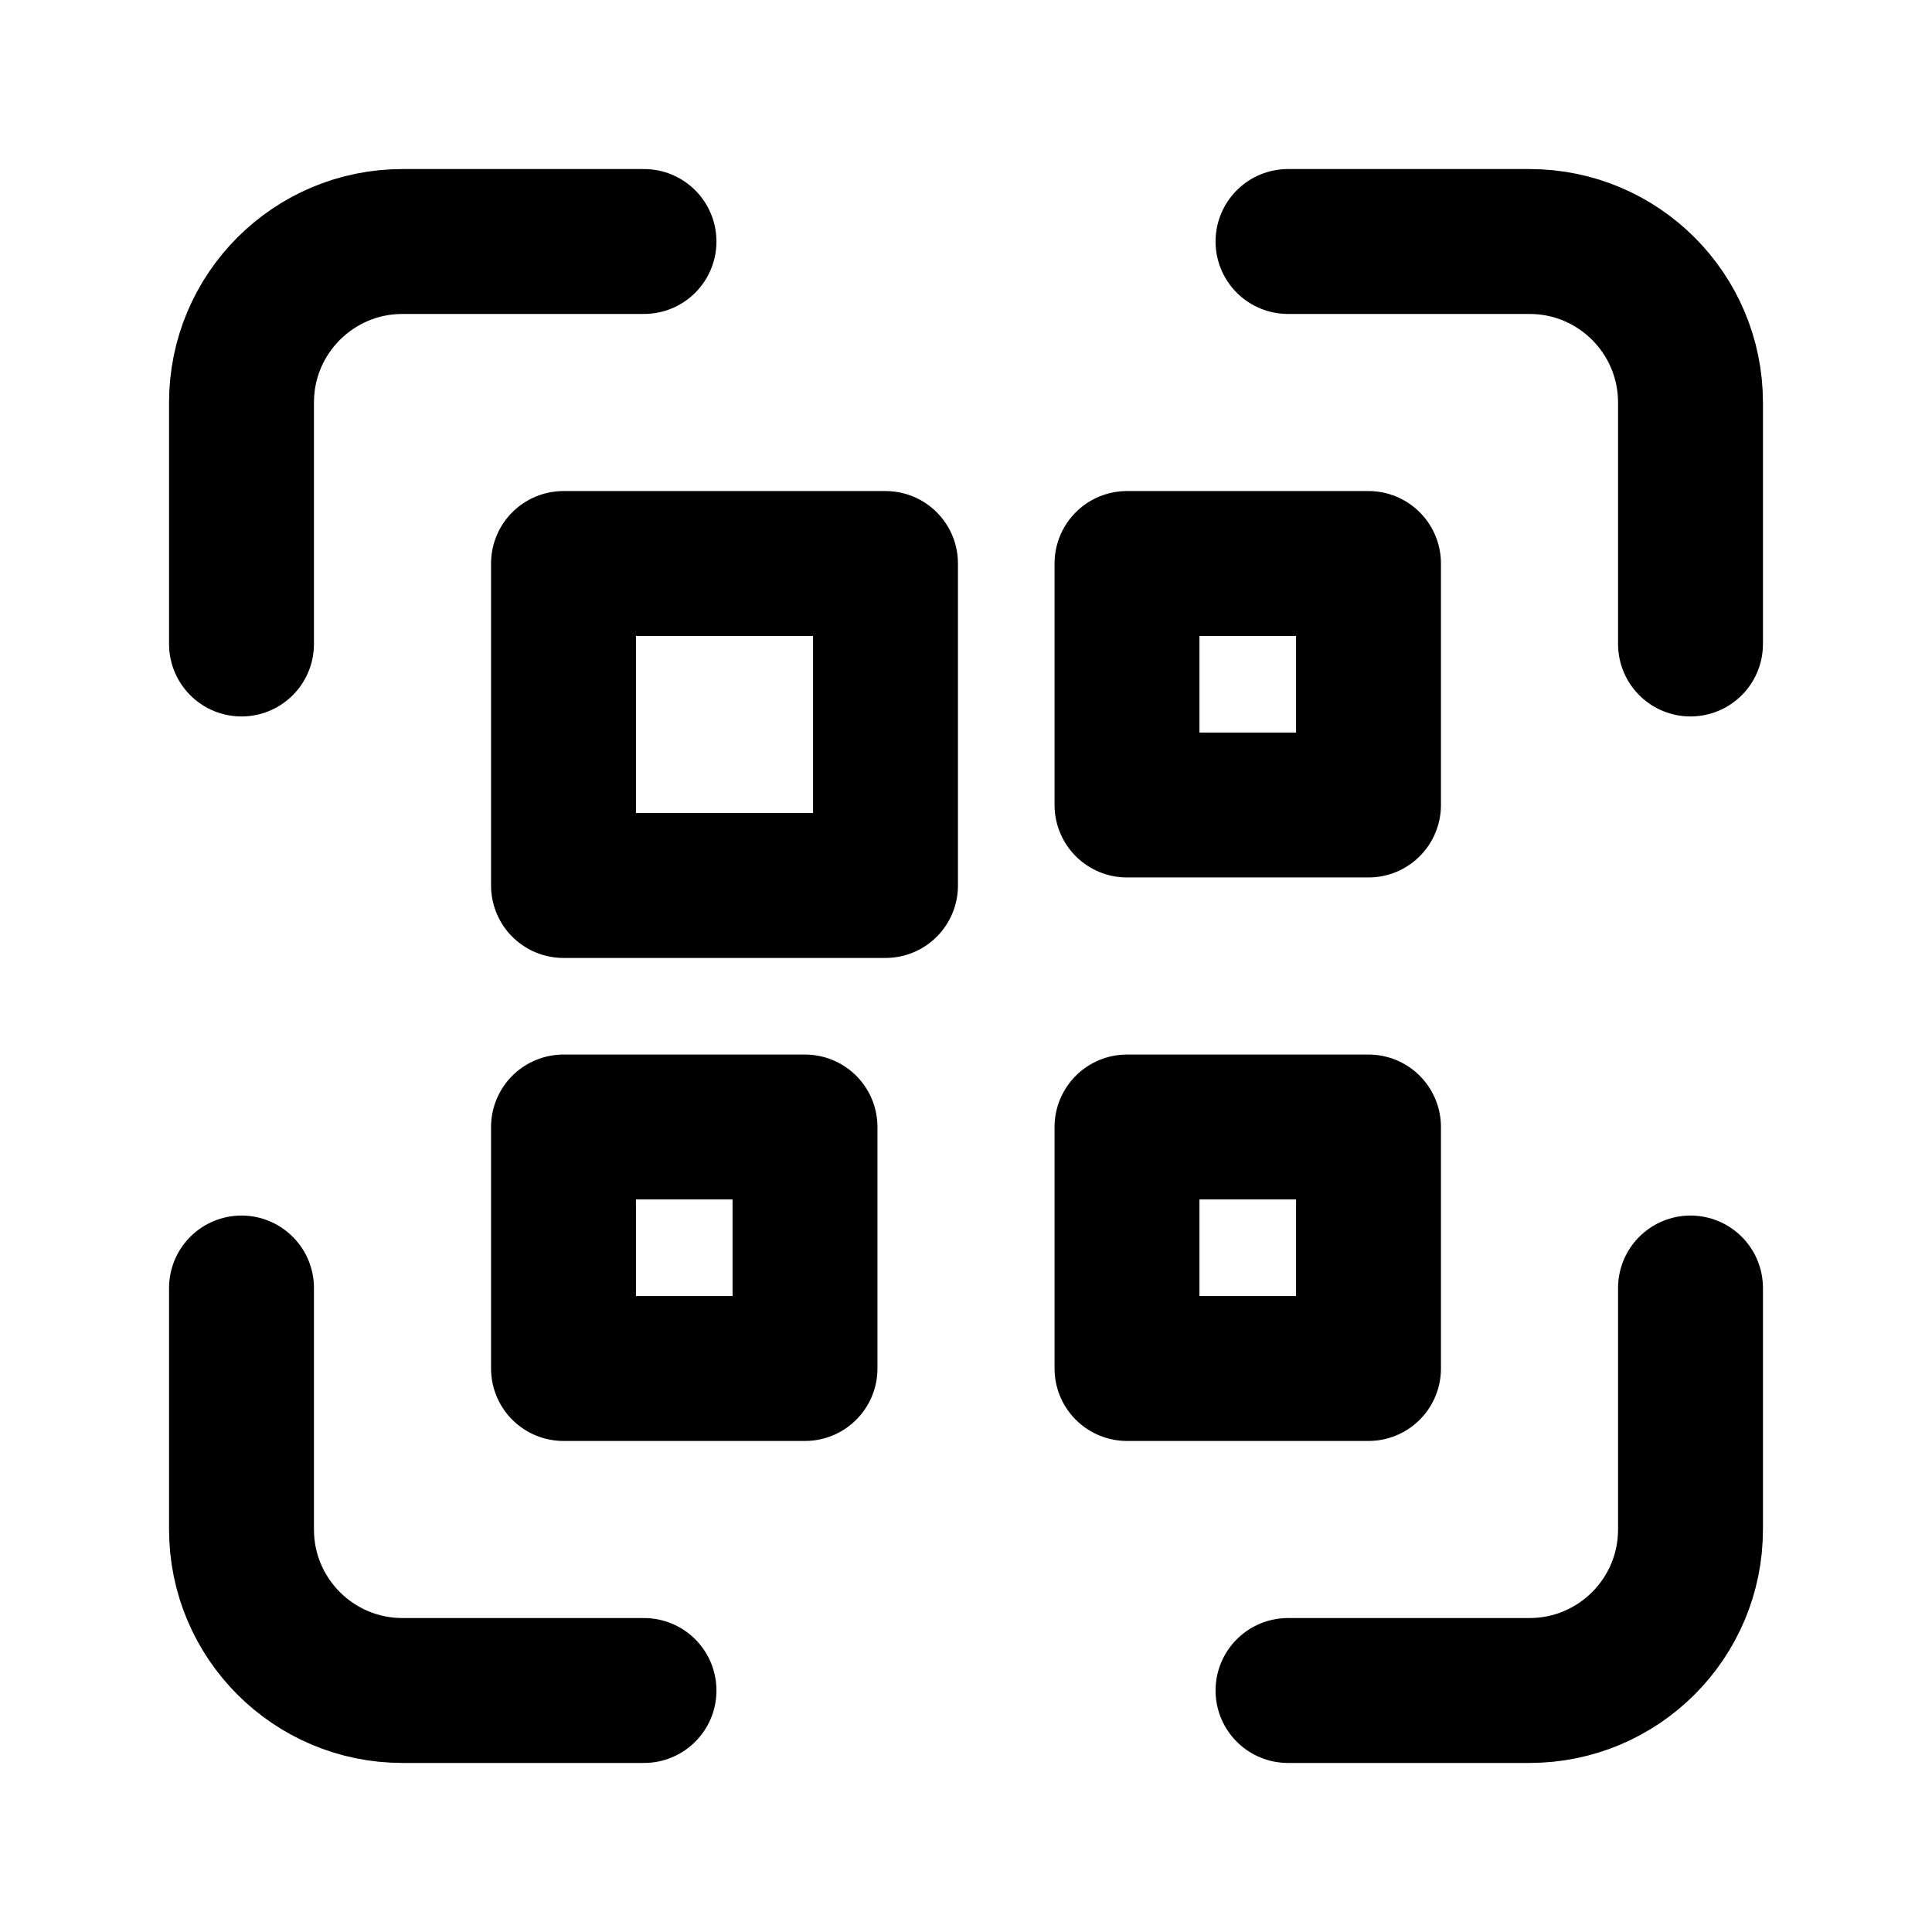
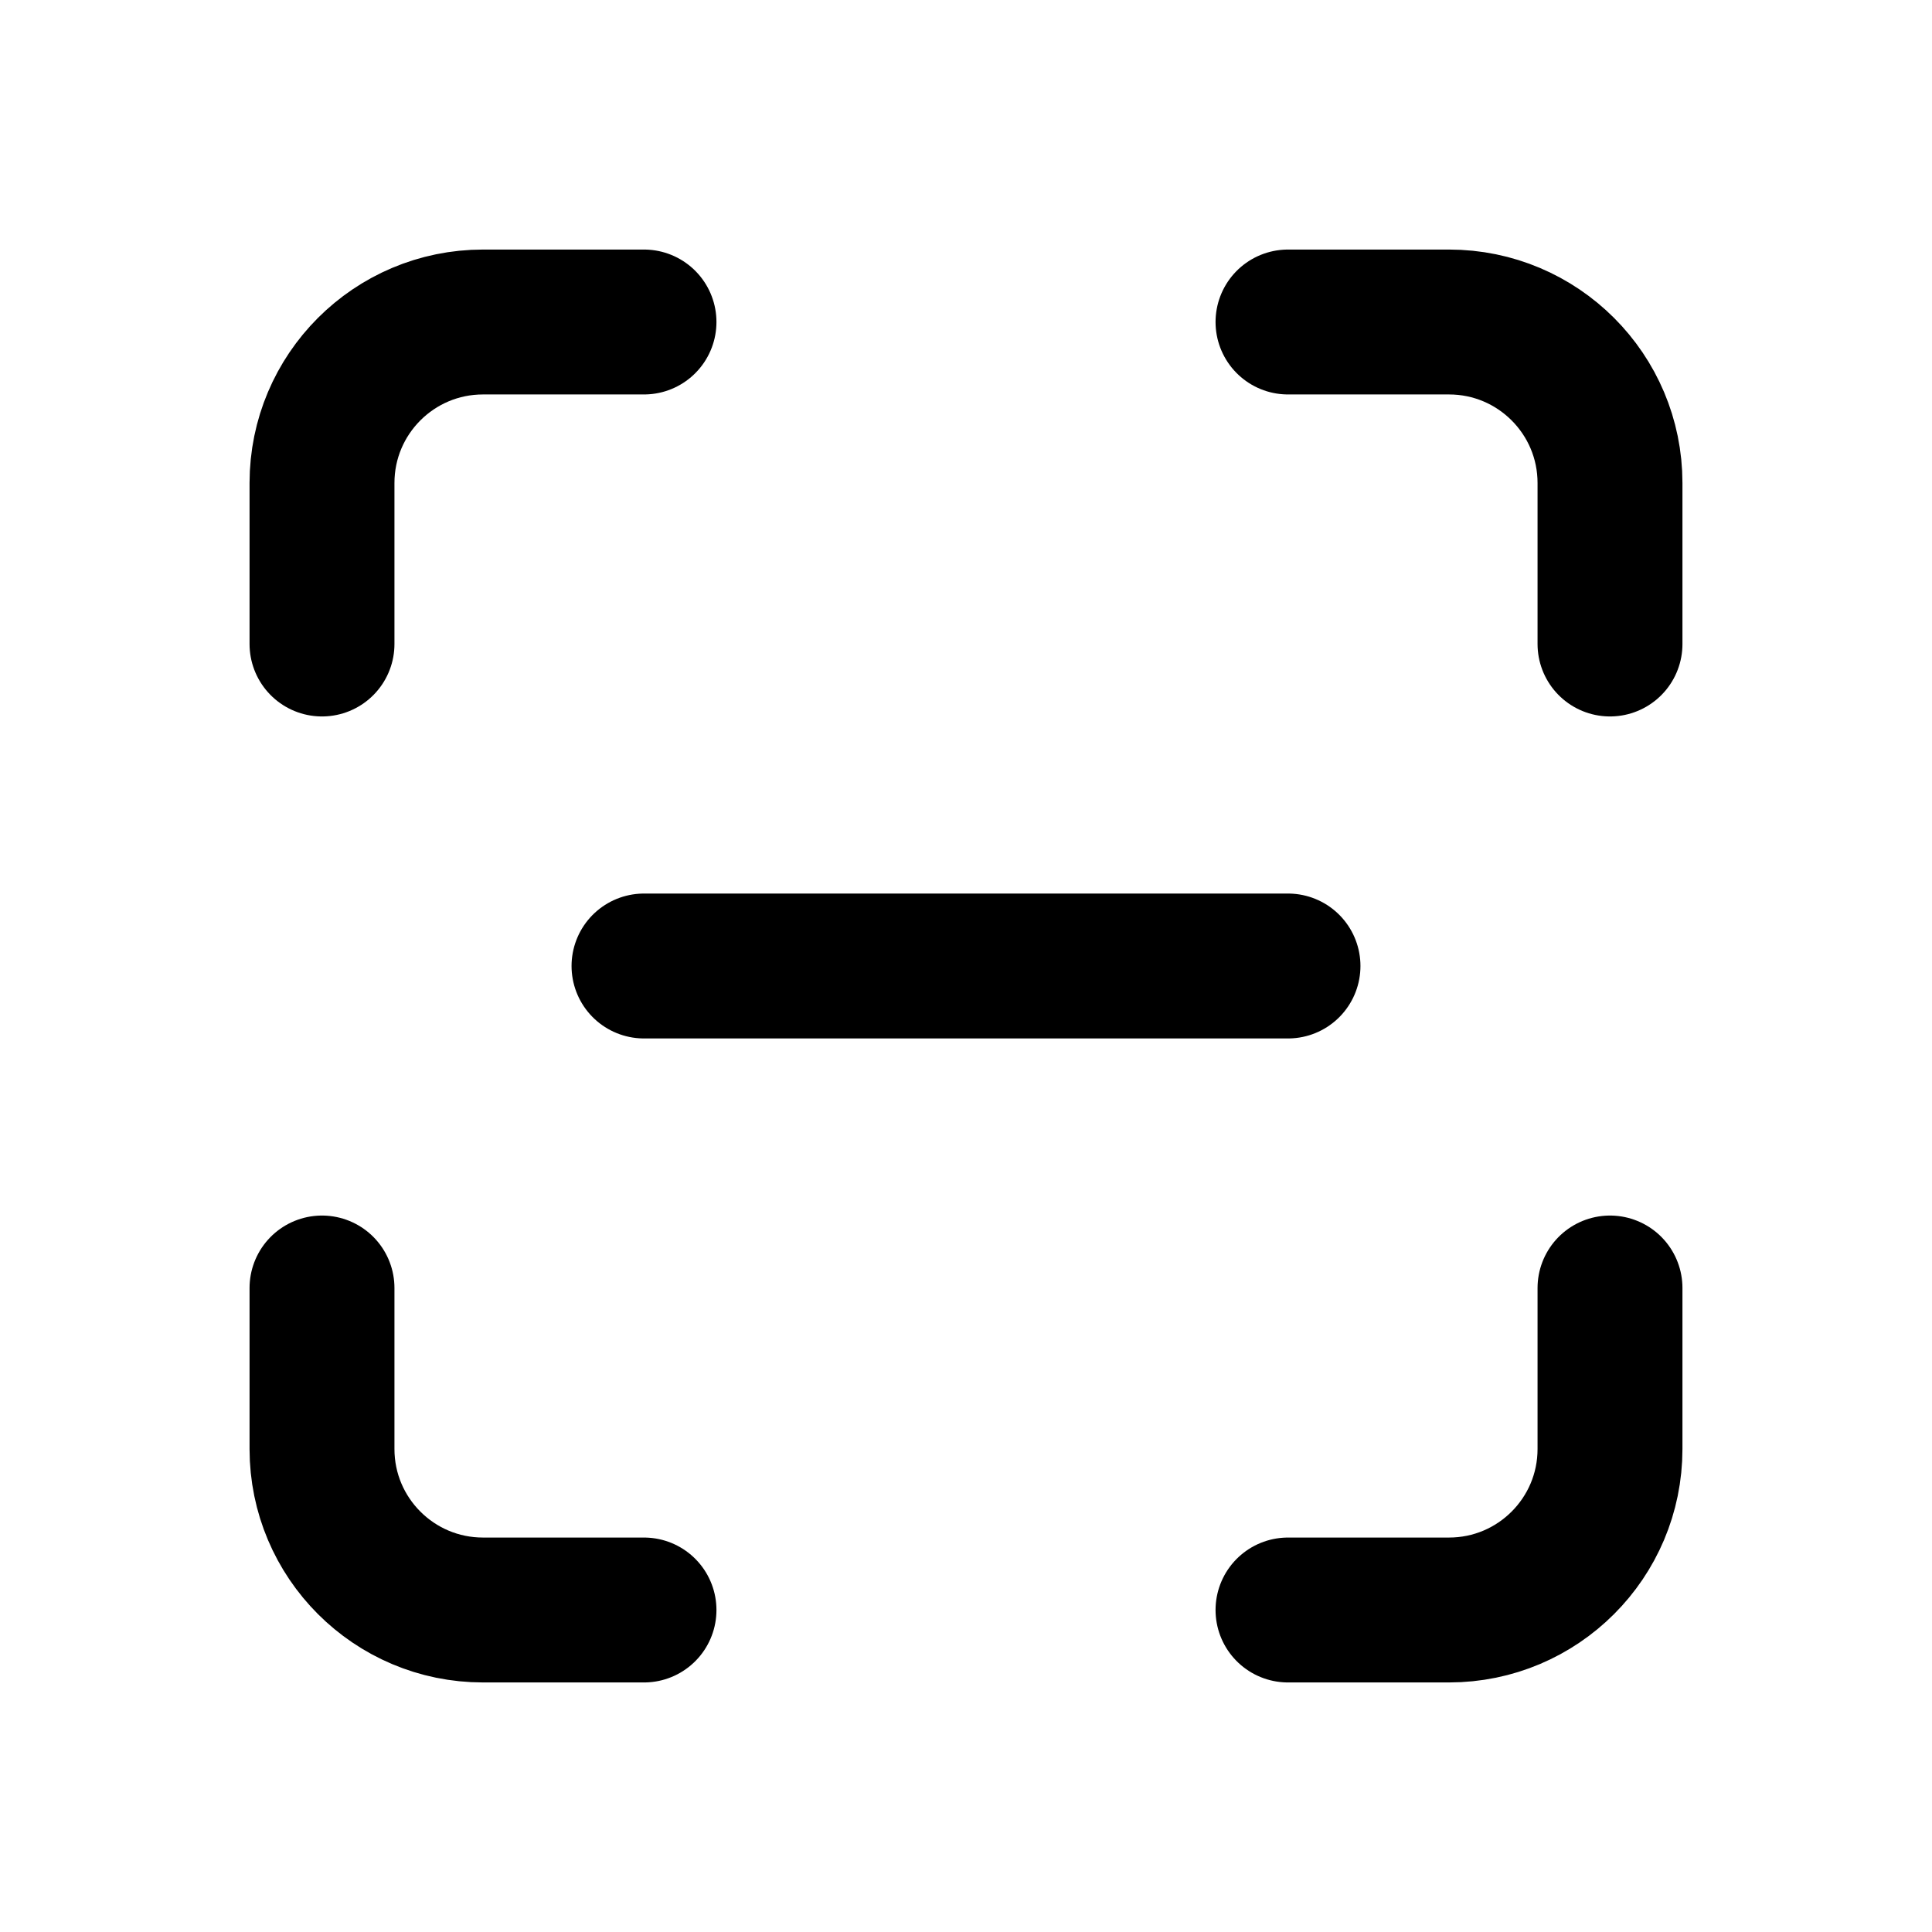
<svg xmlns="http://www.w3.org/2000/svg" width="24" height="24" viewBox="0 0 24 24" fill="none" stroke="black" stroke-width="1.8" stroke-linecap="round" stroke-linejoin="round">
-   <path d="M8 3H5a2 2 0 0 0-2 2v3M16 3h3a2 2 0 0 1 2 2v3M21 16v3a2 2 0 0 1-2 2h-3M8 21H5a2 2 0 0 1-2-2v-3" />
-   <rect x="7" y="7" width="4" height="4" />
-   <rect x="14" y="7" width="3" height="3" />
-   <rect x="7" y="14" width="3" height="3" />
-   <path d="M14 14h3v3h-3z" />
+   <path d="M4 8V6a2 2 0 0 1 2-2h2M16 4h2a2 2 0 0 1 2 2v2M20 16v2a2 2 0 0 1-2 2h-2M8 20H6a2 2 0 0 1-2-2v-2" />
+   <path d="M8 12h8" />
</svg>
